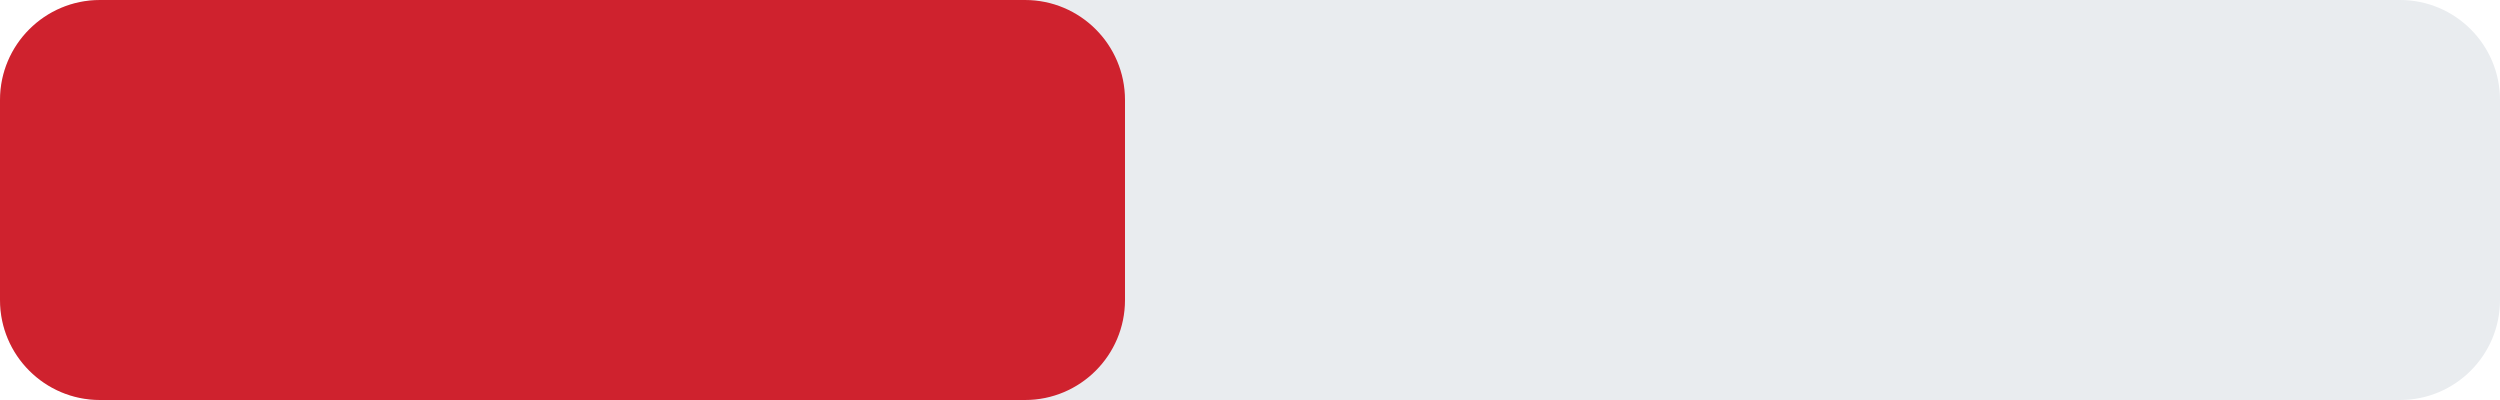
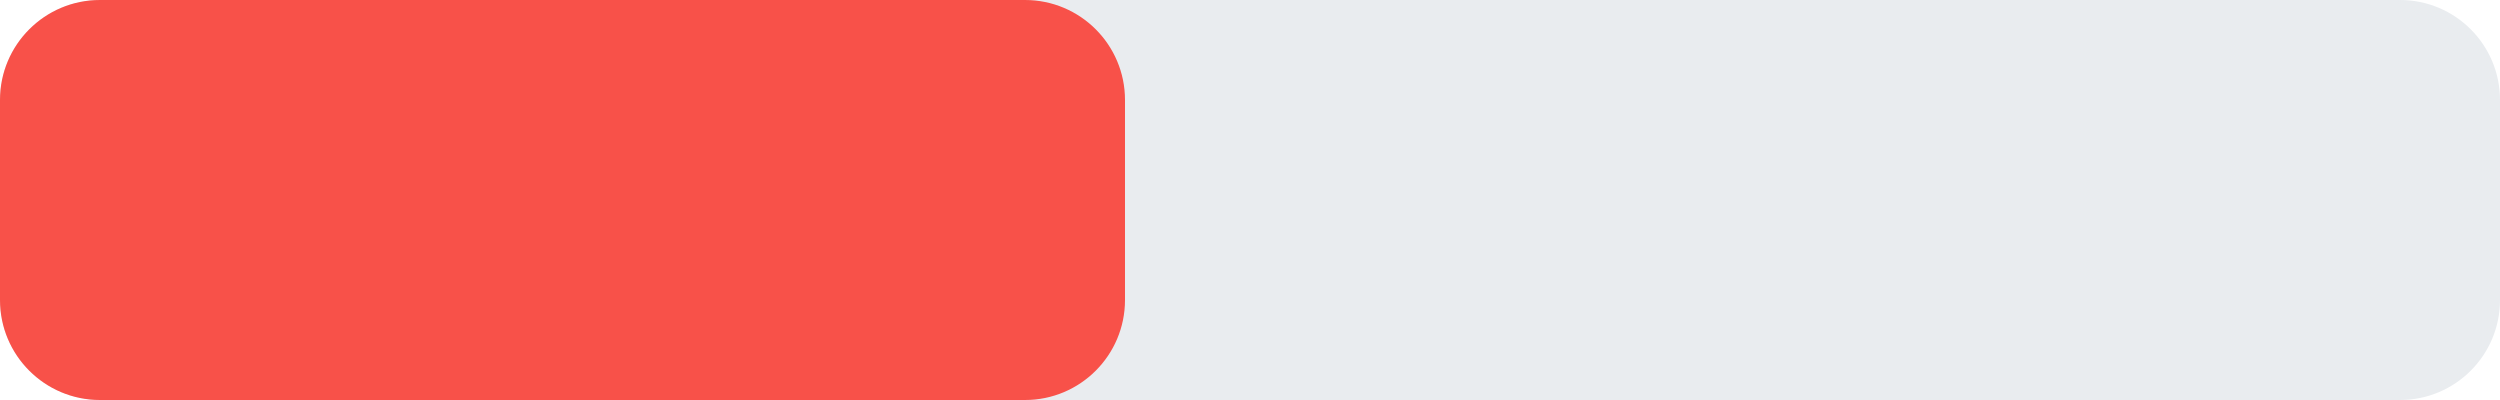
<svg xmlns="http://www.w3.org/2000/svg" width="100" height="16" viewBox="0 0 100 16">
  <rect width="100" height="16" rx="4" ry="4" fill="#e9ecef" />
-   <rect width="45" height="16" rx="4" ry="4" fill="#cf222e" />
+   <rect width="45" height="16" rx="4" ry="4" fill="#F85149" />
</svg>
